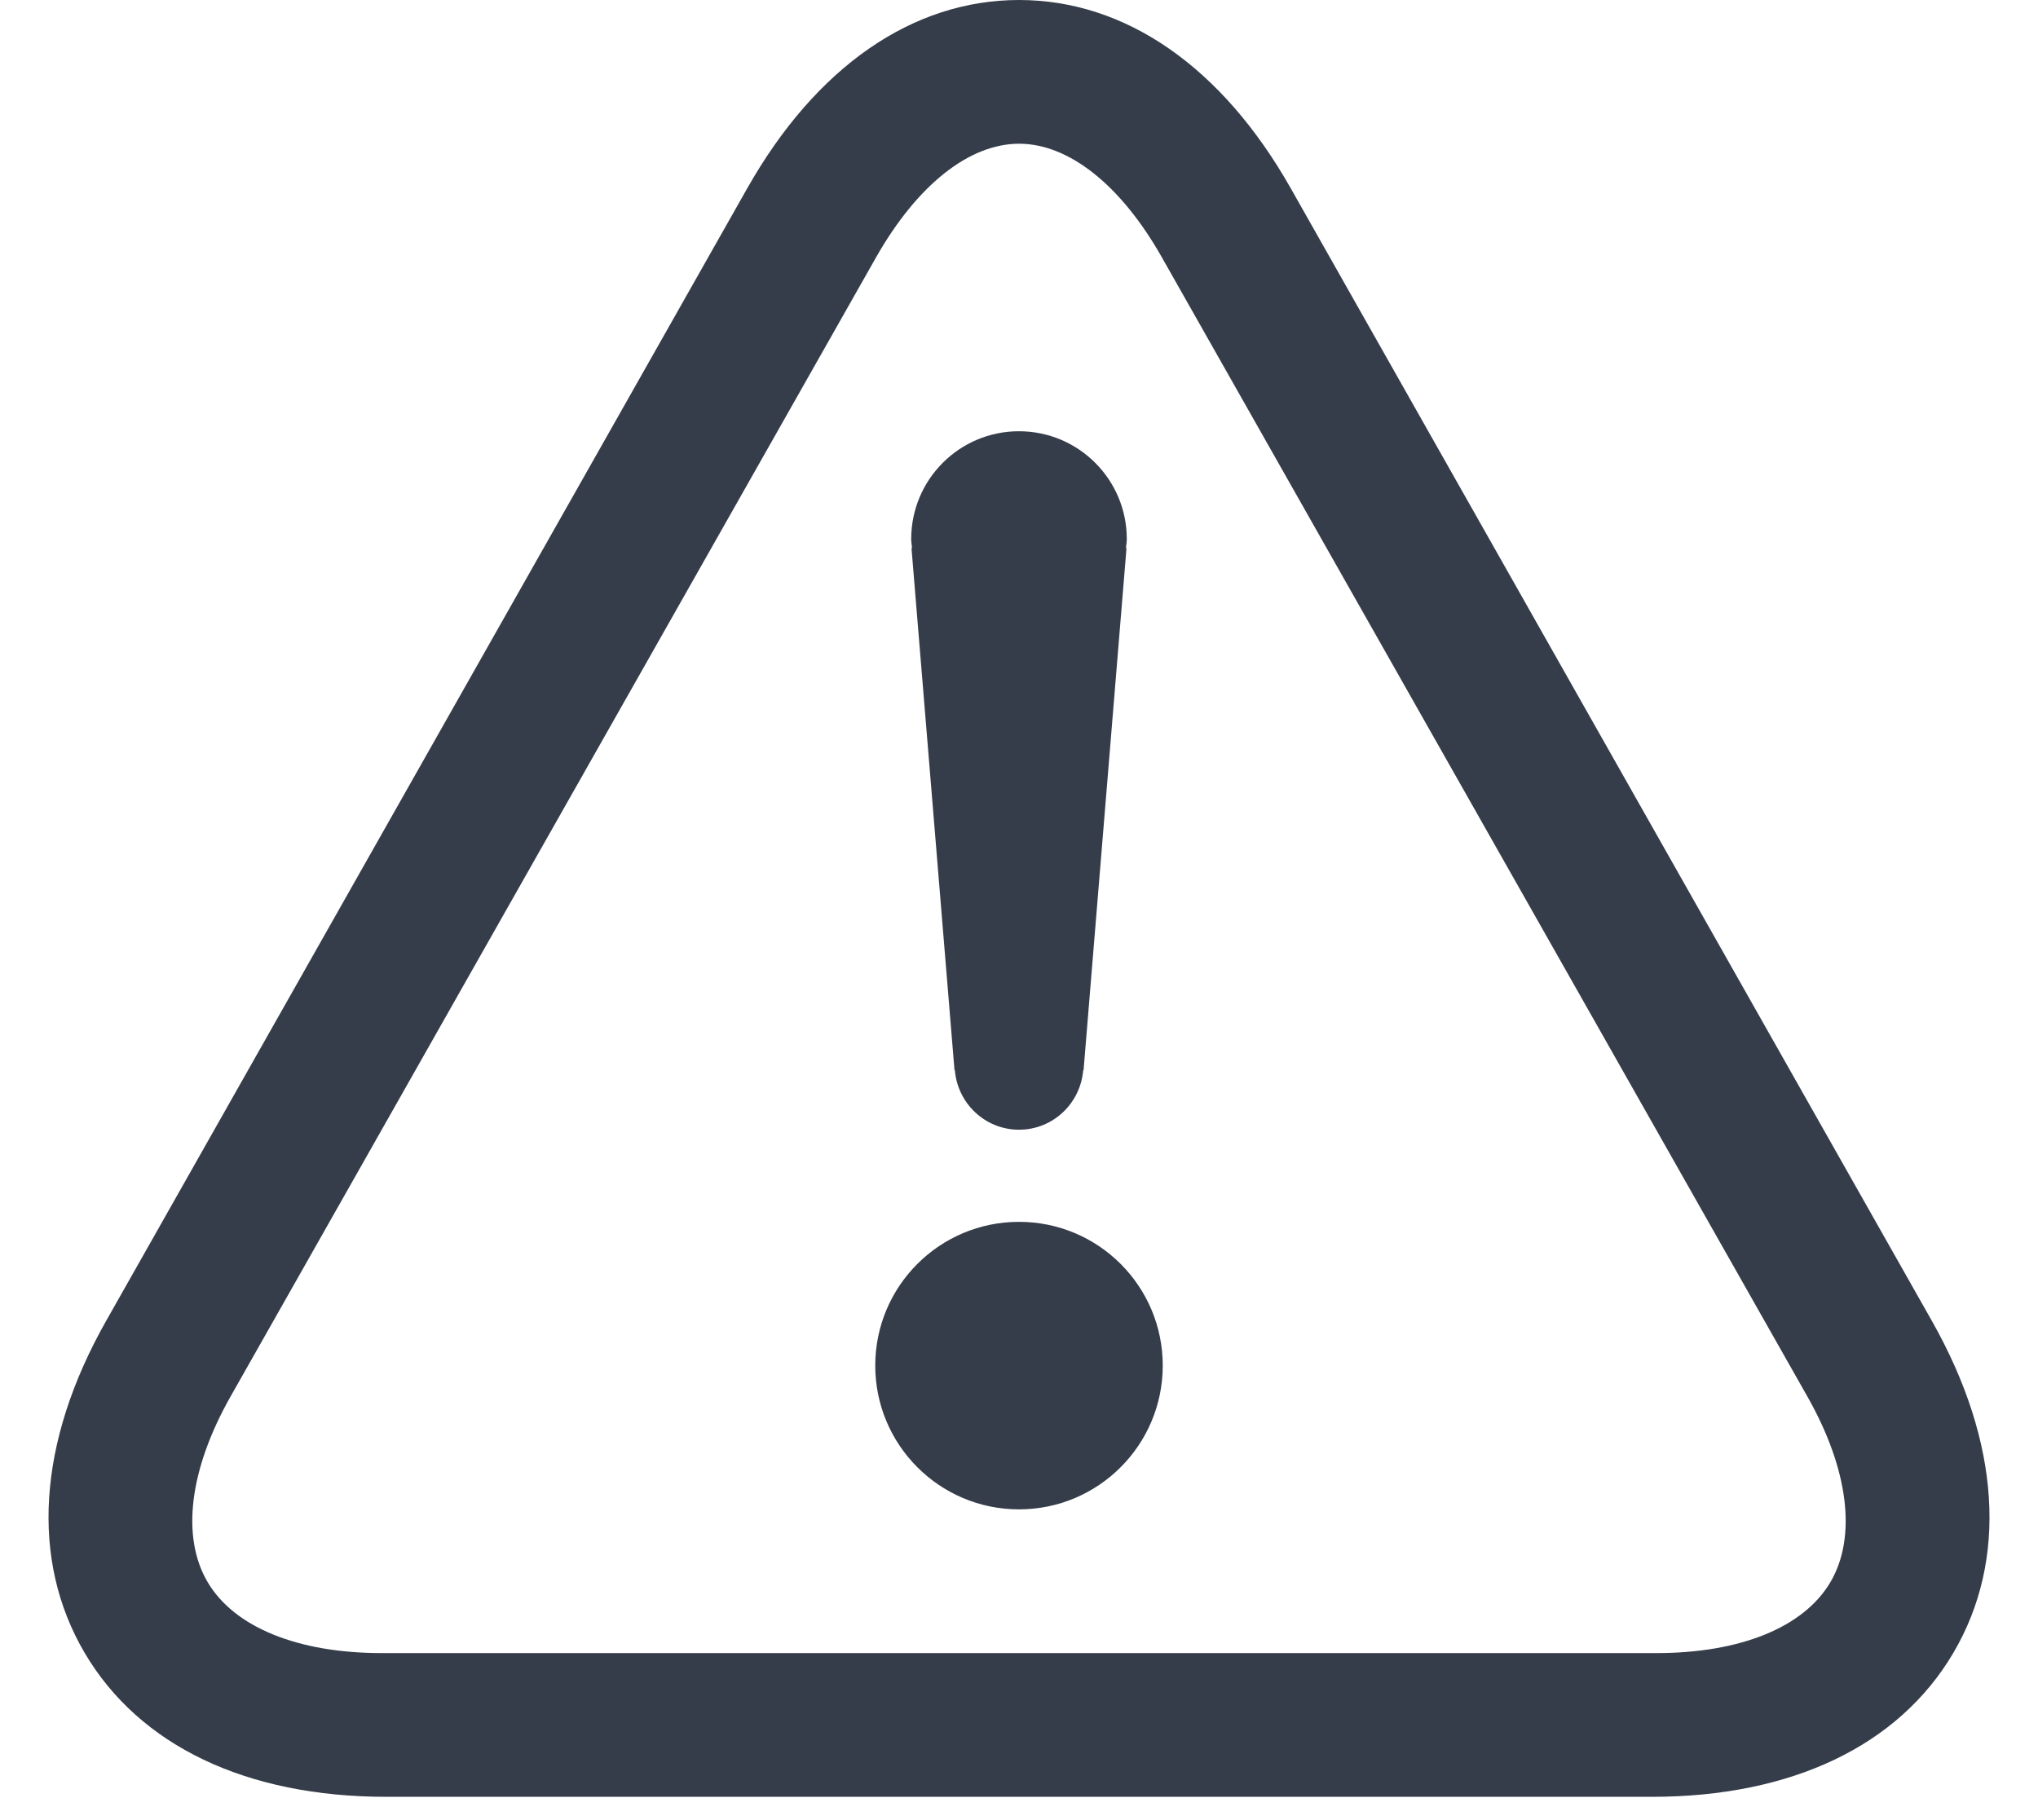
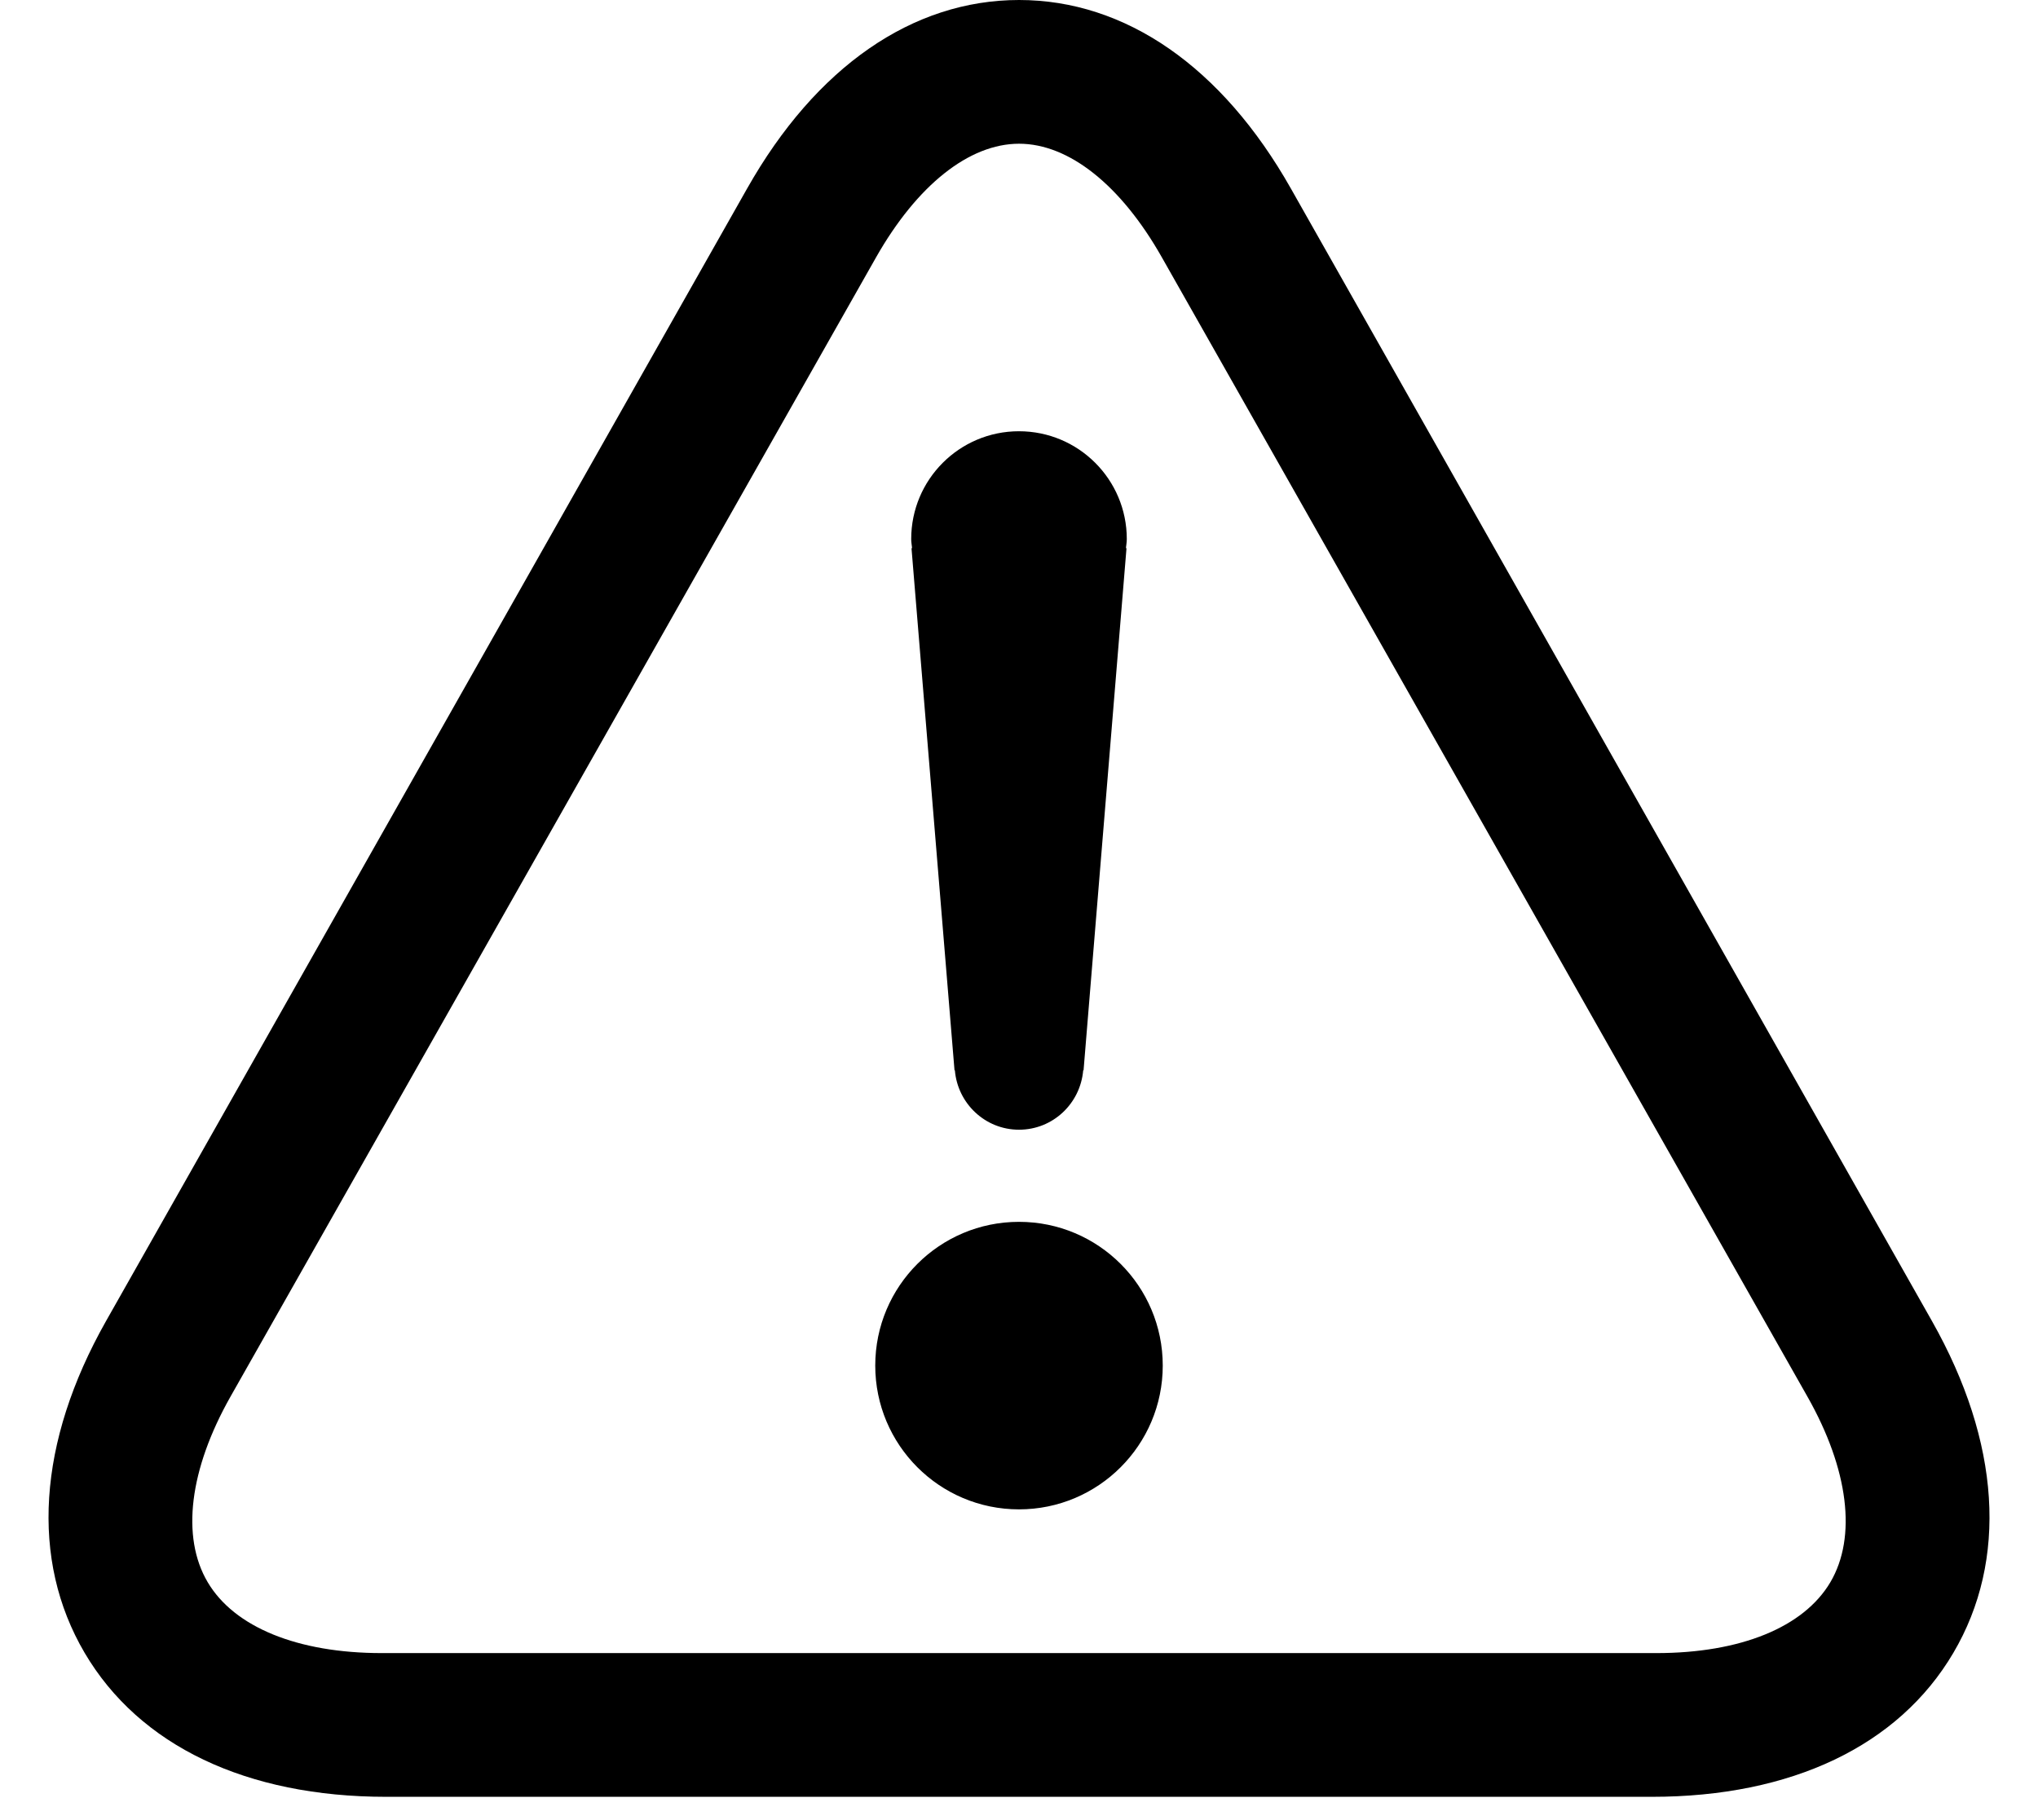
- <svg xmlns="http://www.w3.org/2000/svg" version="1.1" width="28" height="25" viewBox="0 0 28 25">
-   <path fill="#363D4A" d="M16,24.741 C17.091,24.741 17.975,23.856 17.975,22.765 C17.975,21.674 17.091,20.79 16,20.79 C14.909,20.79 14.025,21.674 14.025,22.765 C14.025,23.856 14.909,24.741 16,24.741 Z M15.999,9.926 C15.182,9.926 14.519,10.589 14.519,11.407 C14.519,11.451 14.527,11.491 14.531,11.532 L14.523,11.532 L15.114,18.708 L15.119,18.708 C15.157,19.163 15.535,19.524 16,19.524 C16.466,19.524 16.843,19.164 16.882,18.708 L16.887,18.708 L17.477,11.532 L17.469,11.532 C17.473,11.491 17.481,11.451 17.481,11.407 C17.481,10.589 16.818,9.926 15.999,9.926 Z M28.543,22.153 L19.735,6.59 C18.79,4.919 17.463,4 16.001,4 C14.537,4 13.21,4.919 12.265,6.59 L3.457,22.153 C2.516,23.817 2.412,25.436 3.163,26.713 C3.914,27.989 5.386,28.691 7.307,28.691 L24.694,28.691 C26.615,28.691 28.086,27.989 28.837,26.713 C29.589,25.437 29.484,23.817 28.543,22.153 Z M27.148,25.741 C26.782,26.362 25.911,26.716 24.757,26.716 L7.244,26.716 C6.09,26.716 5.218,26.36 4.853,25.741 C4.486,25.12 4.602,24.191 5.166,23.193 L14.037,7.535 C14.6,6.544 15.315,5.975 16.001,5.975 C16.686,5.975 17.401,6.544 17.962,7.535 L26.833,23.193 C27.398,24.191 27.513,25.12 27.148,25.741 Z" transform="translate(-2 -4)" />
+ <svg xmlns="http://www.w3.org/2000/svg" fill="currentColor" version="1.1" width="28" height="25" viewBox="0 0 28 25">
+   <path d="M16,24.741 C17.091,24.741 17.975,23.856 17.975,22.765 C17.975,21.674 17.091,20.79 16,20.79 C14.909,20.79 14.025,21.674 14.025,22.765 C14.025,23.856 14.909,24.741 16,24.741 Z M15.999,9.926 C15.182,9.926 14.519,10.589 14.519,11.407 C14.519,11.451 14.527,11.491 14.531,11.532 L14.523,11.532 L15.114,18.708 L15.119,18.708 C15.157,19.163 15.535,19.524 16,19.524 C16.466,19.524 16.843,19.164 16.882,18.708 L16.887,18.708 L17.477,11.532 L17.469,11.532 C17.473,11.491 17.481,11.451 17.481,11.407 C17.481,10.589 16.818,9.926 15.999,9.926 Z M28.543,22.153 L19.735,6.59 C18.79,4.919 17.463,4 16.001,4 C14.537,4 13.21,4.919 12.265,6.59 L3.457,22.153 C2.516,23.817 2.412,25.436 3.163,26.713 C3.914,27.989 5.386,28.691 7.307,28.691 L24.694,28.691 C26.615,28.691 28.086,27.989 28.837,26.713 C29.589,25.437 29.484,23.817 28.543,22.153 Z M27.148,25.741 C26.782,26.362 25.911,26.716 24.757,26.716 L7.244,26.716 C6.09,26.716 5.218,26.36 4.853,25.741 C4.486,25.12 4.602,24.191 5.166,23.193 L14.037,7.535 C14.6,6.544 15.315,5.975 16.001,5.975 C16.686,5.975 17.401,6.544 17.962,7.535 L26.833,23.193 C27.398,24.191 27.513,25.12 27.148,25.741 Z" transform="translate(-2 -4)" />
</svg>
